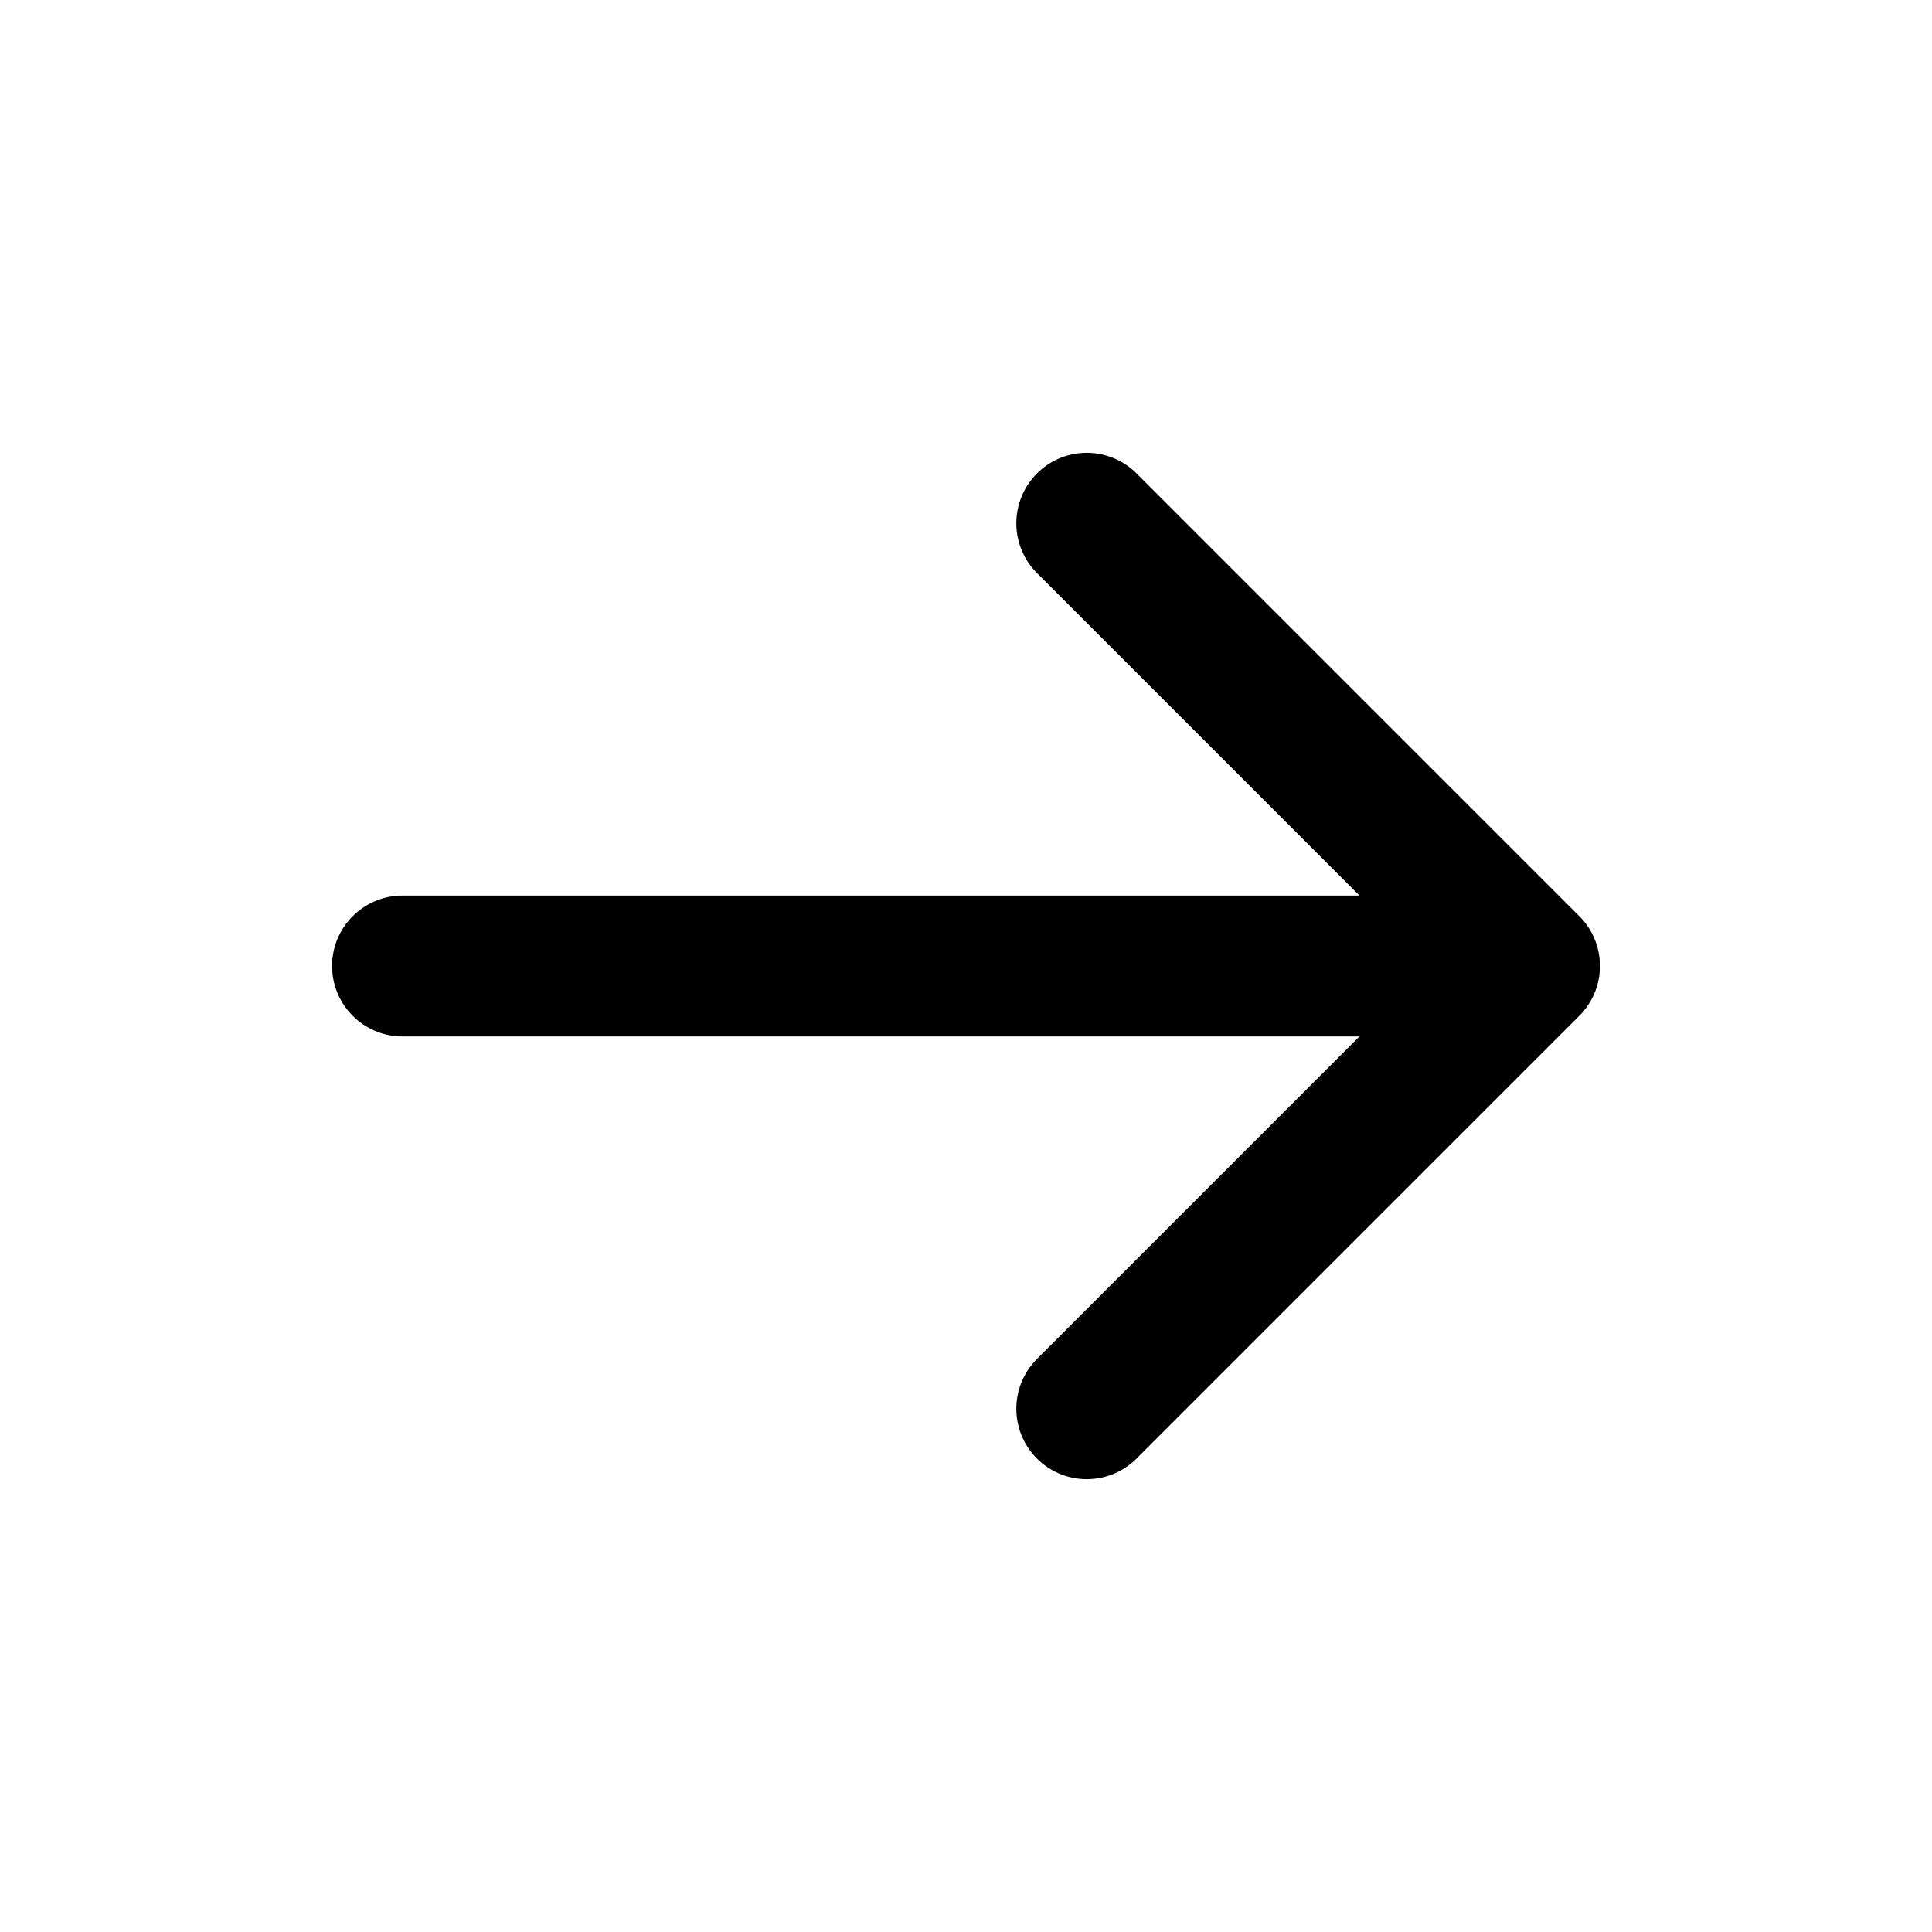
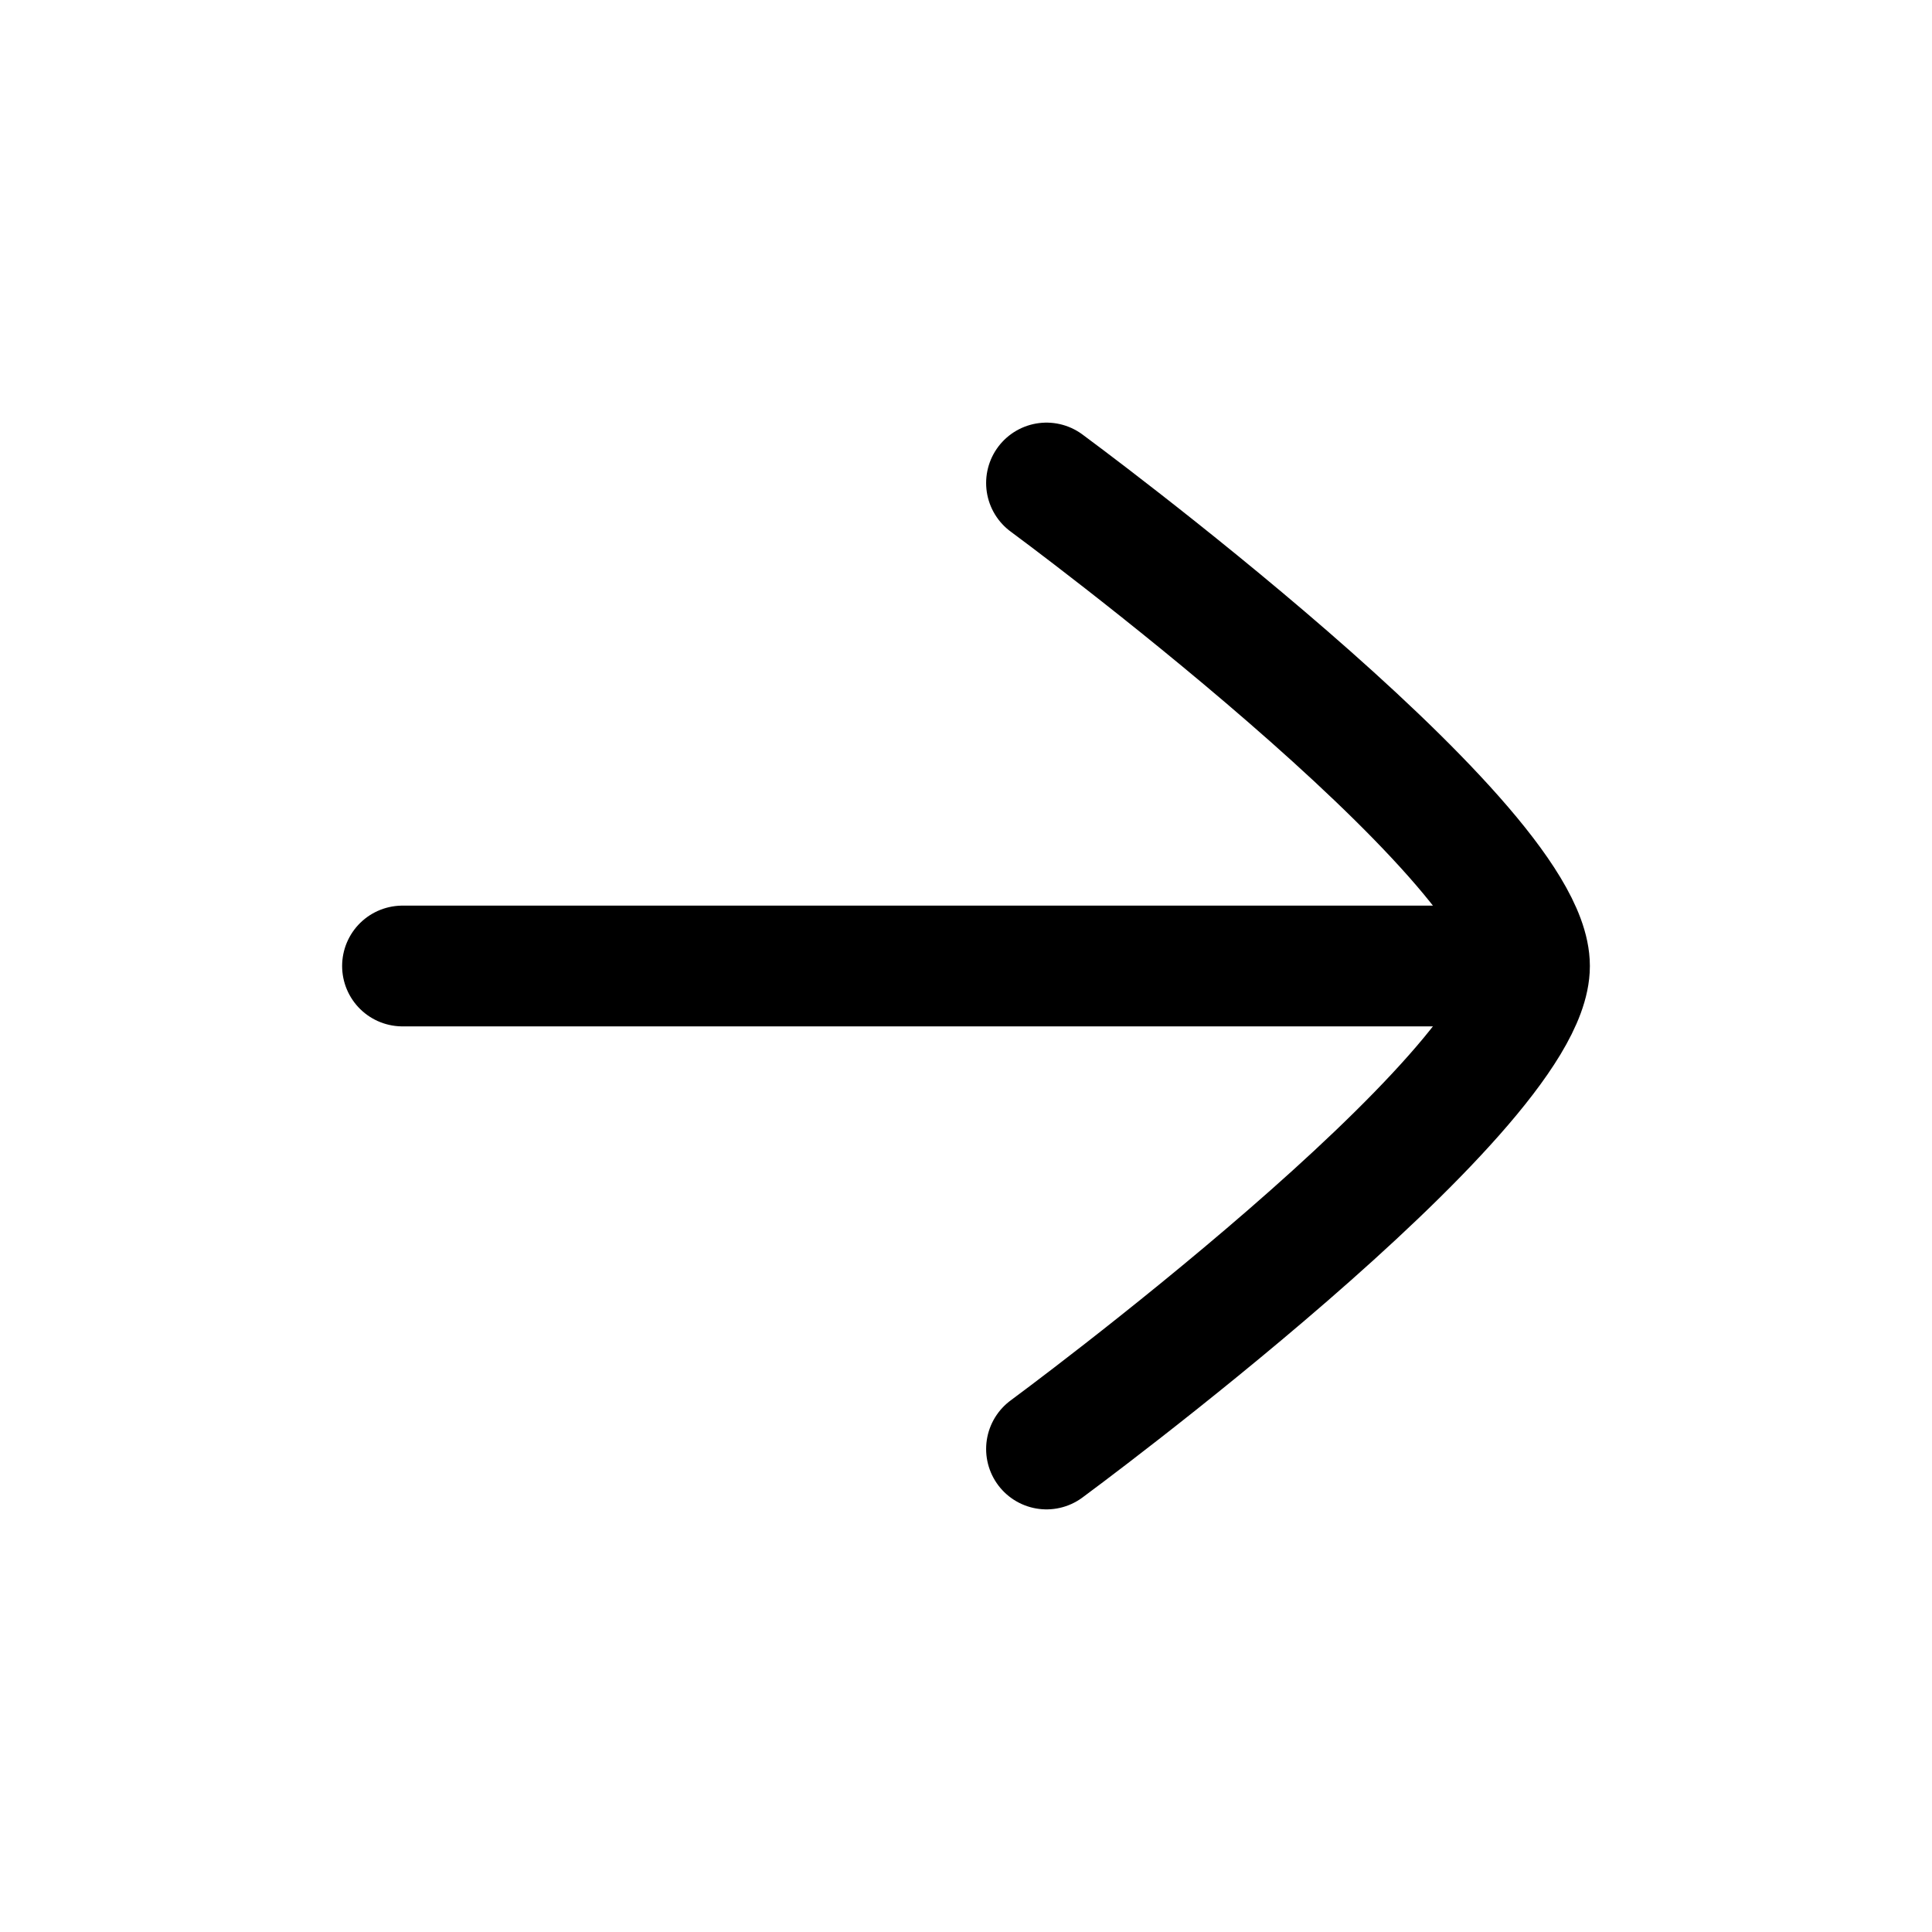
- <svg xmlns="http://www.w3.org/2000/svg" viewBox="0 0 24 24" fill="none" stroke="currentColor" stroke-width="1.75" stroke-linecap="round" stroke-linejoin="round">
-   <path d="M5 12h14m-5.5-5.5L19 12l-5.5 5.5" />
+ <svg xmlns="http://www.w3.org/2000/svg" width="1em" height="1em" viewBox="0 0 24 24" fill="none">
+   <path d="M18.5 12L5 12" stroke="currentColor" stroke-linecap="round" stroke-linejoin="round" stroke-width="1.5" />
+   <path d="M13 18C13 18 19 13.581 19 12C19 10.419 13 6 13 6" stroke="currentColor" stroke-linecap="round" stroke-linejoin="round" stroke-width="1.5" />
</svg>
